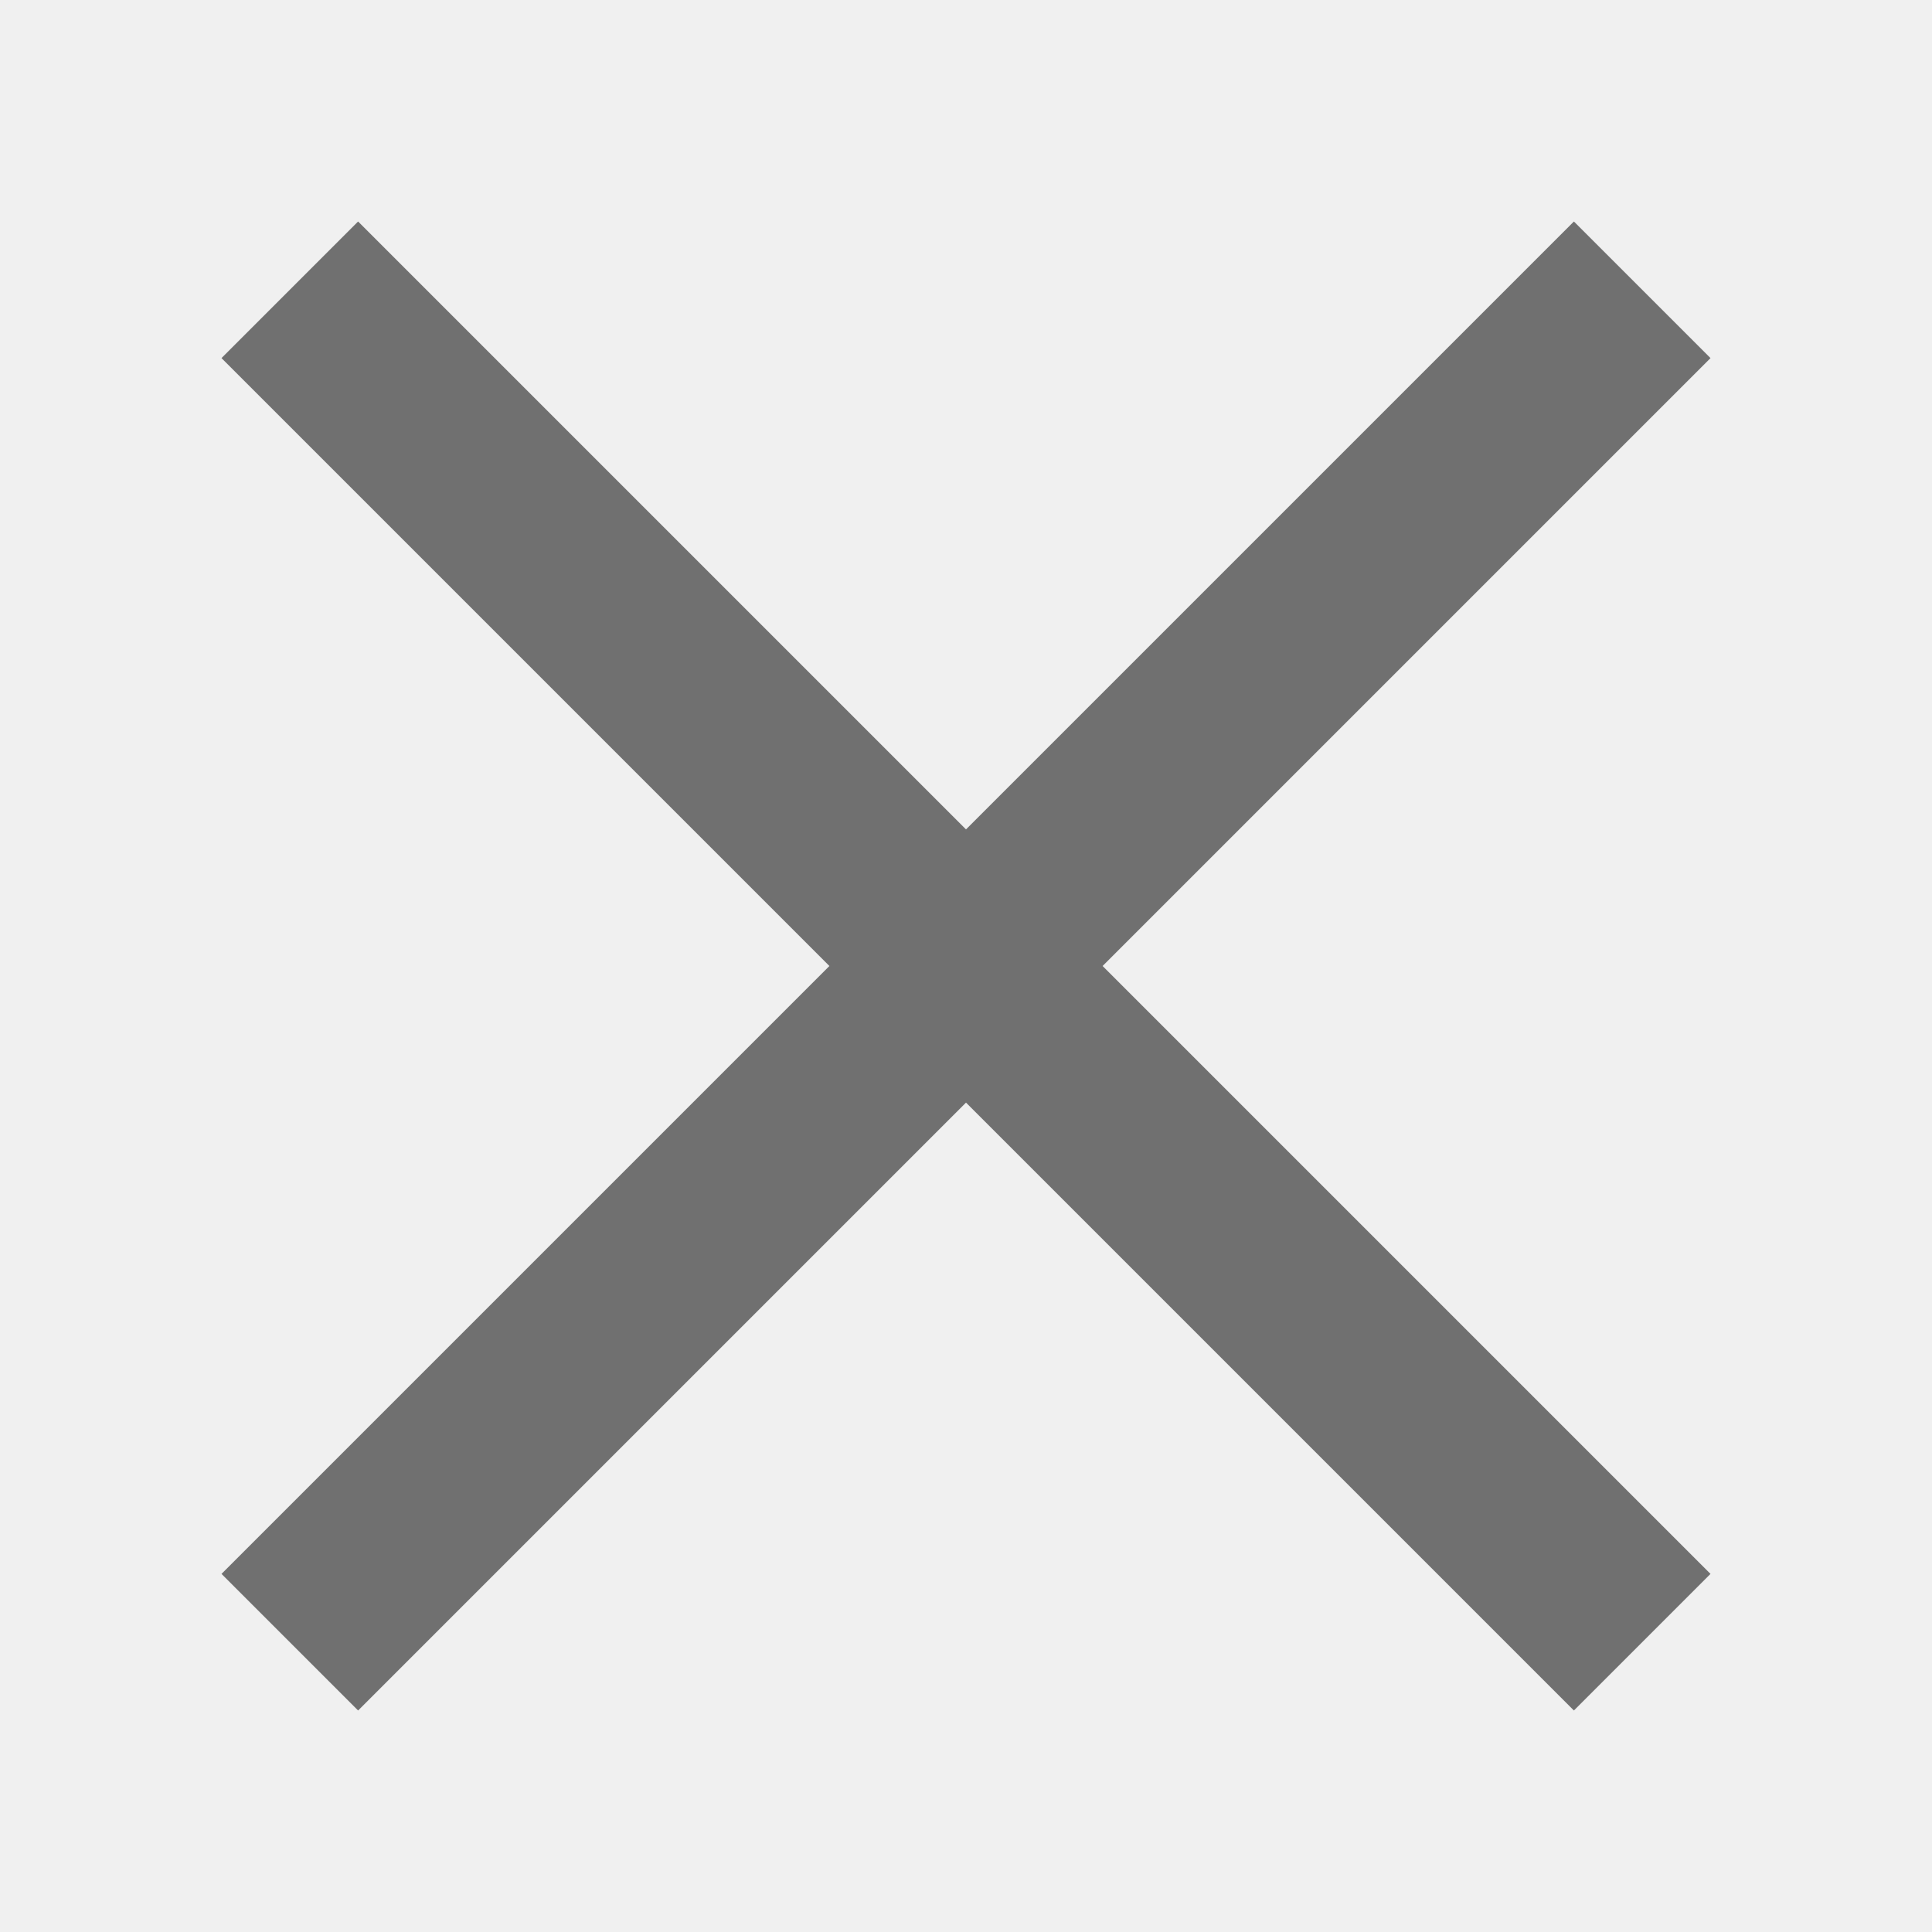
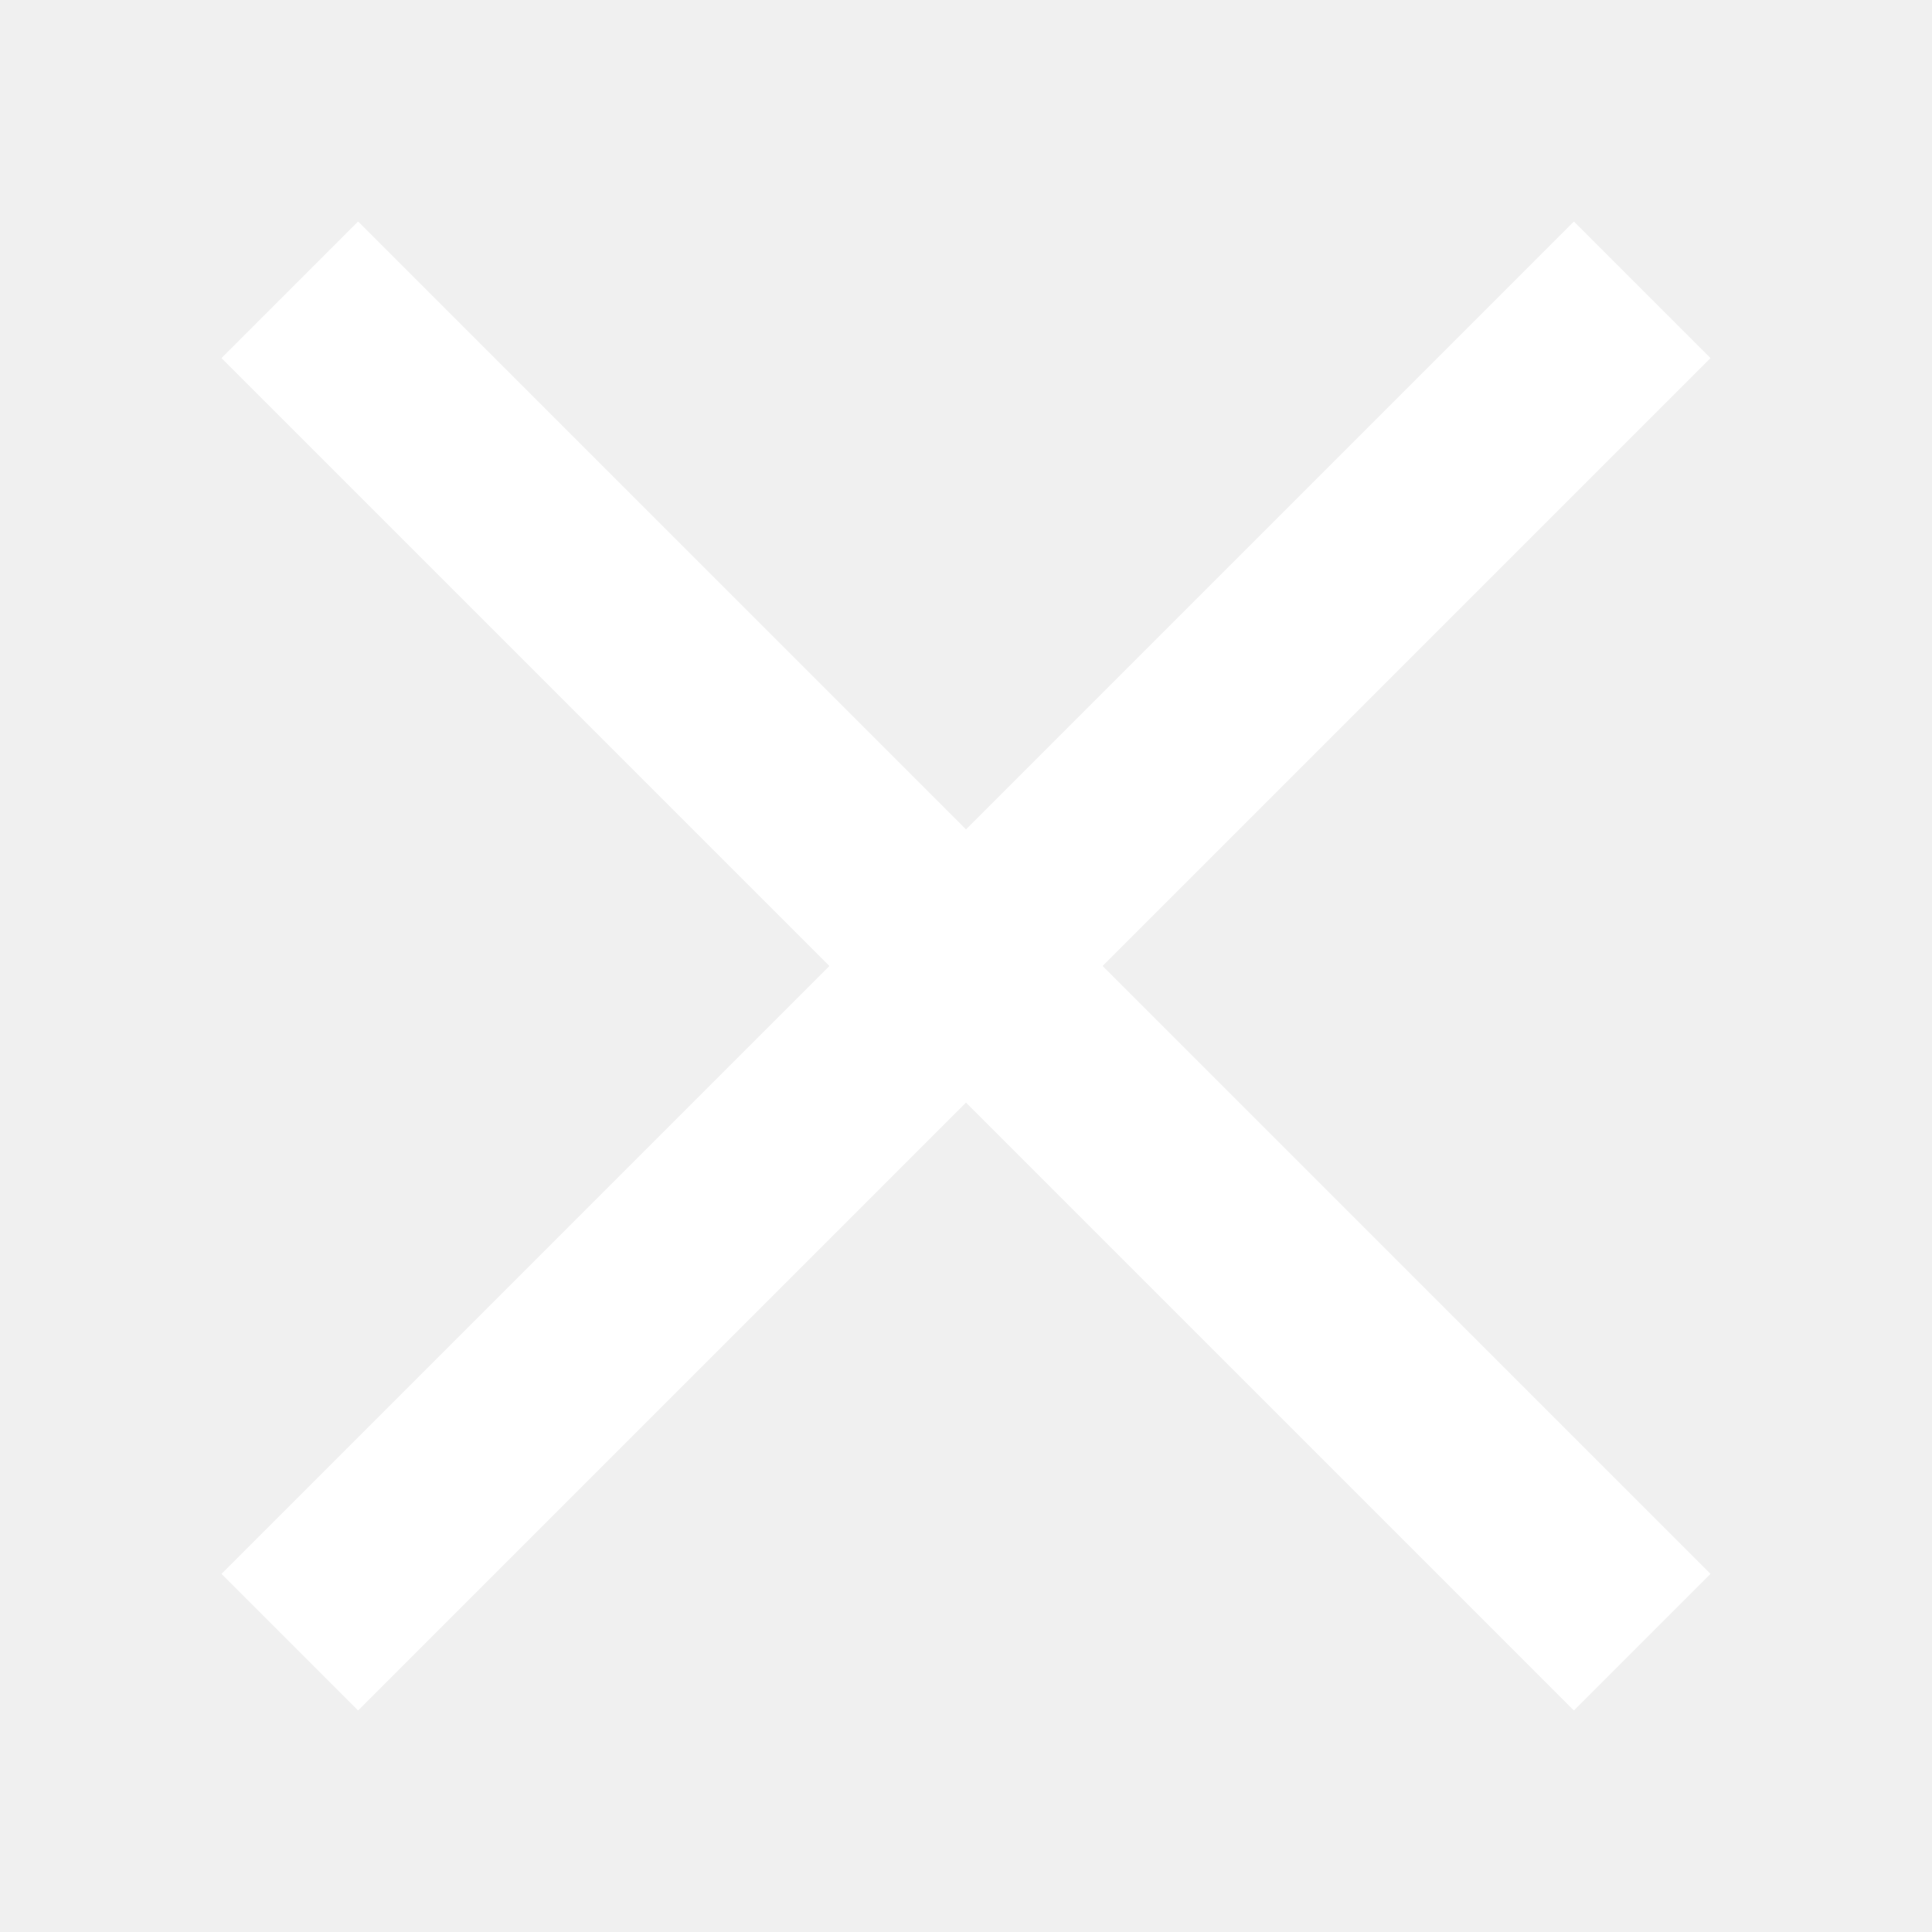
<svg xmlns="http://www.w3.org/2000/svg" id="ic_close" width="20" height="20" viewBox="0 0 20 20">
  <defs>
    <style type="text/css">
-             .cls-1{fill:#707070}.cls-2{fill:none}
+             .cls-1{fill:#fff}.cls-2{fill:none}
        </style>
  </defs>
  <path id="Path_18917" d="M17.707 3.707l-1.414-1.414L10 8.586 3.707 2.293 2.293 3.707 8.586 10l-6.293 6.293 1.414 1.414L10 11.414l6.293 6.293 1.414-1.414L11.414 10z" class="cls-1" data-name="Path 18917" />
  <path id="Rectangle_4530" d="M0 0h20v20H0z" class="cls-2" data-name="Rectangle 4530" />
</svg>
